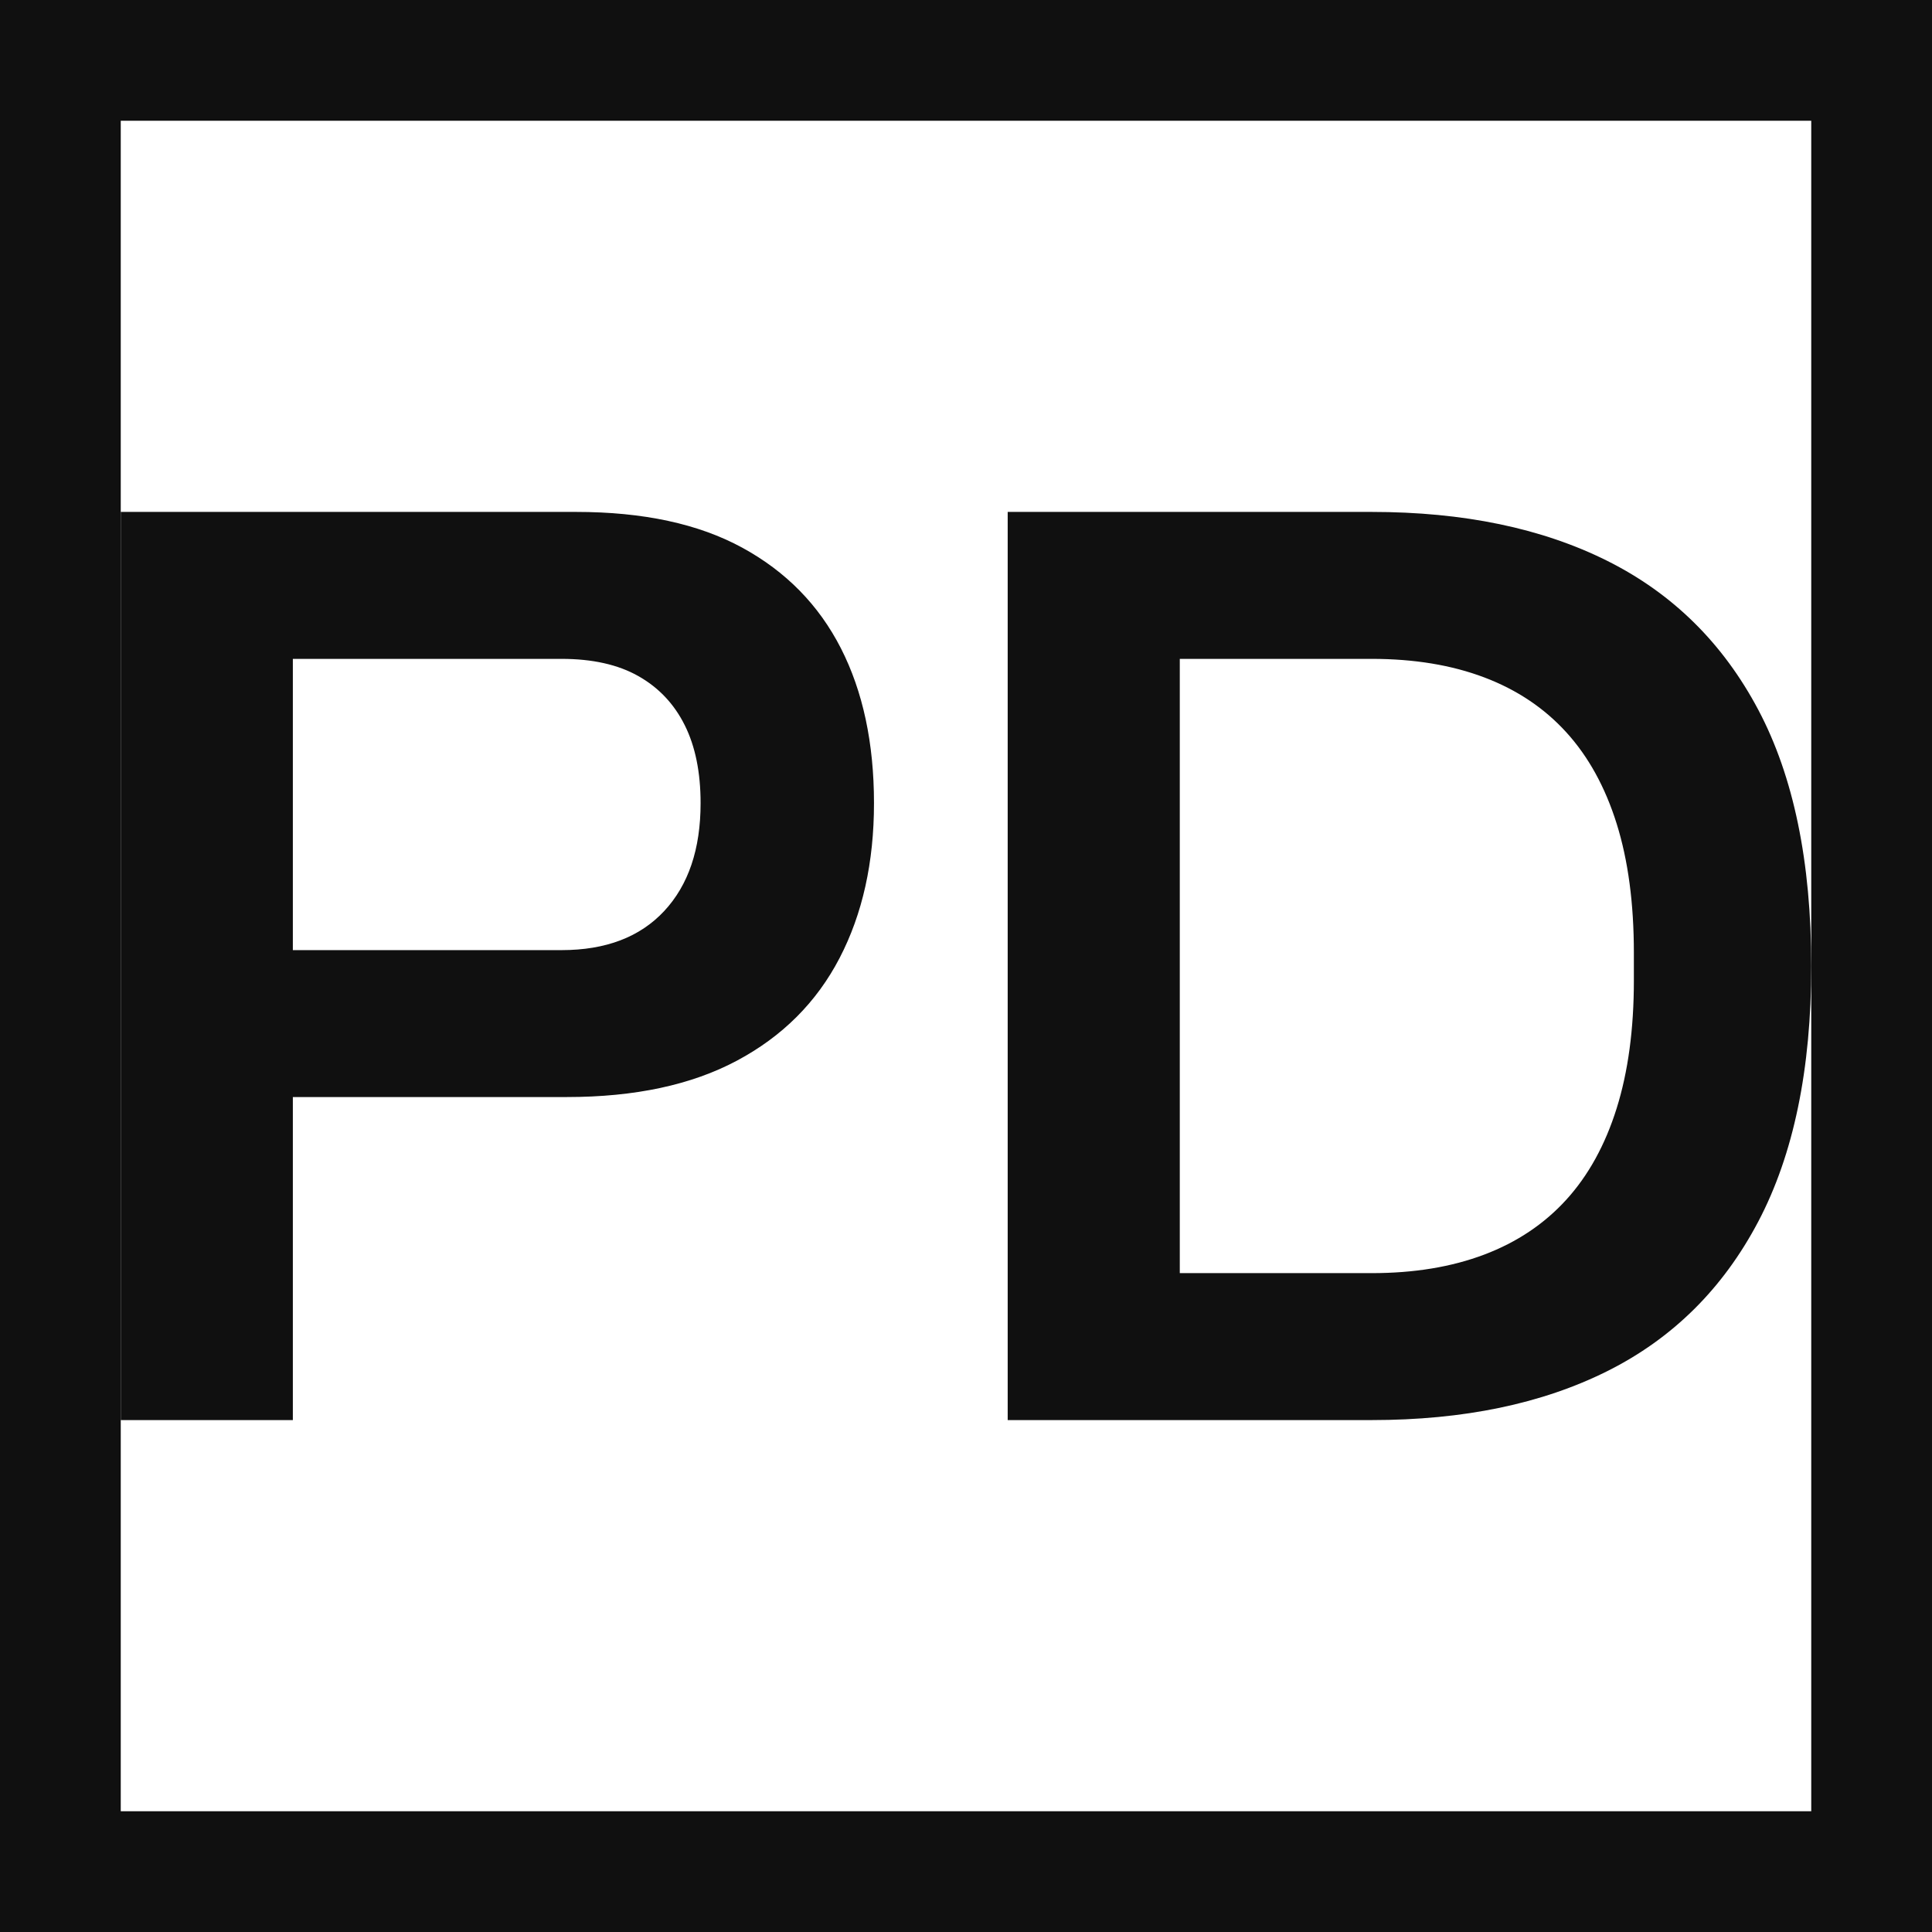
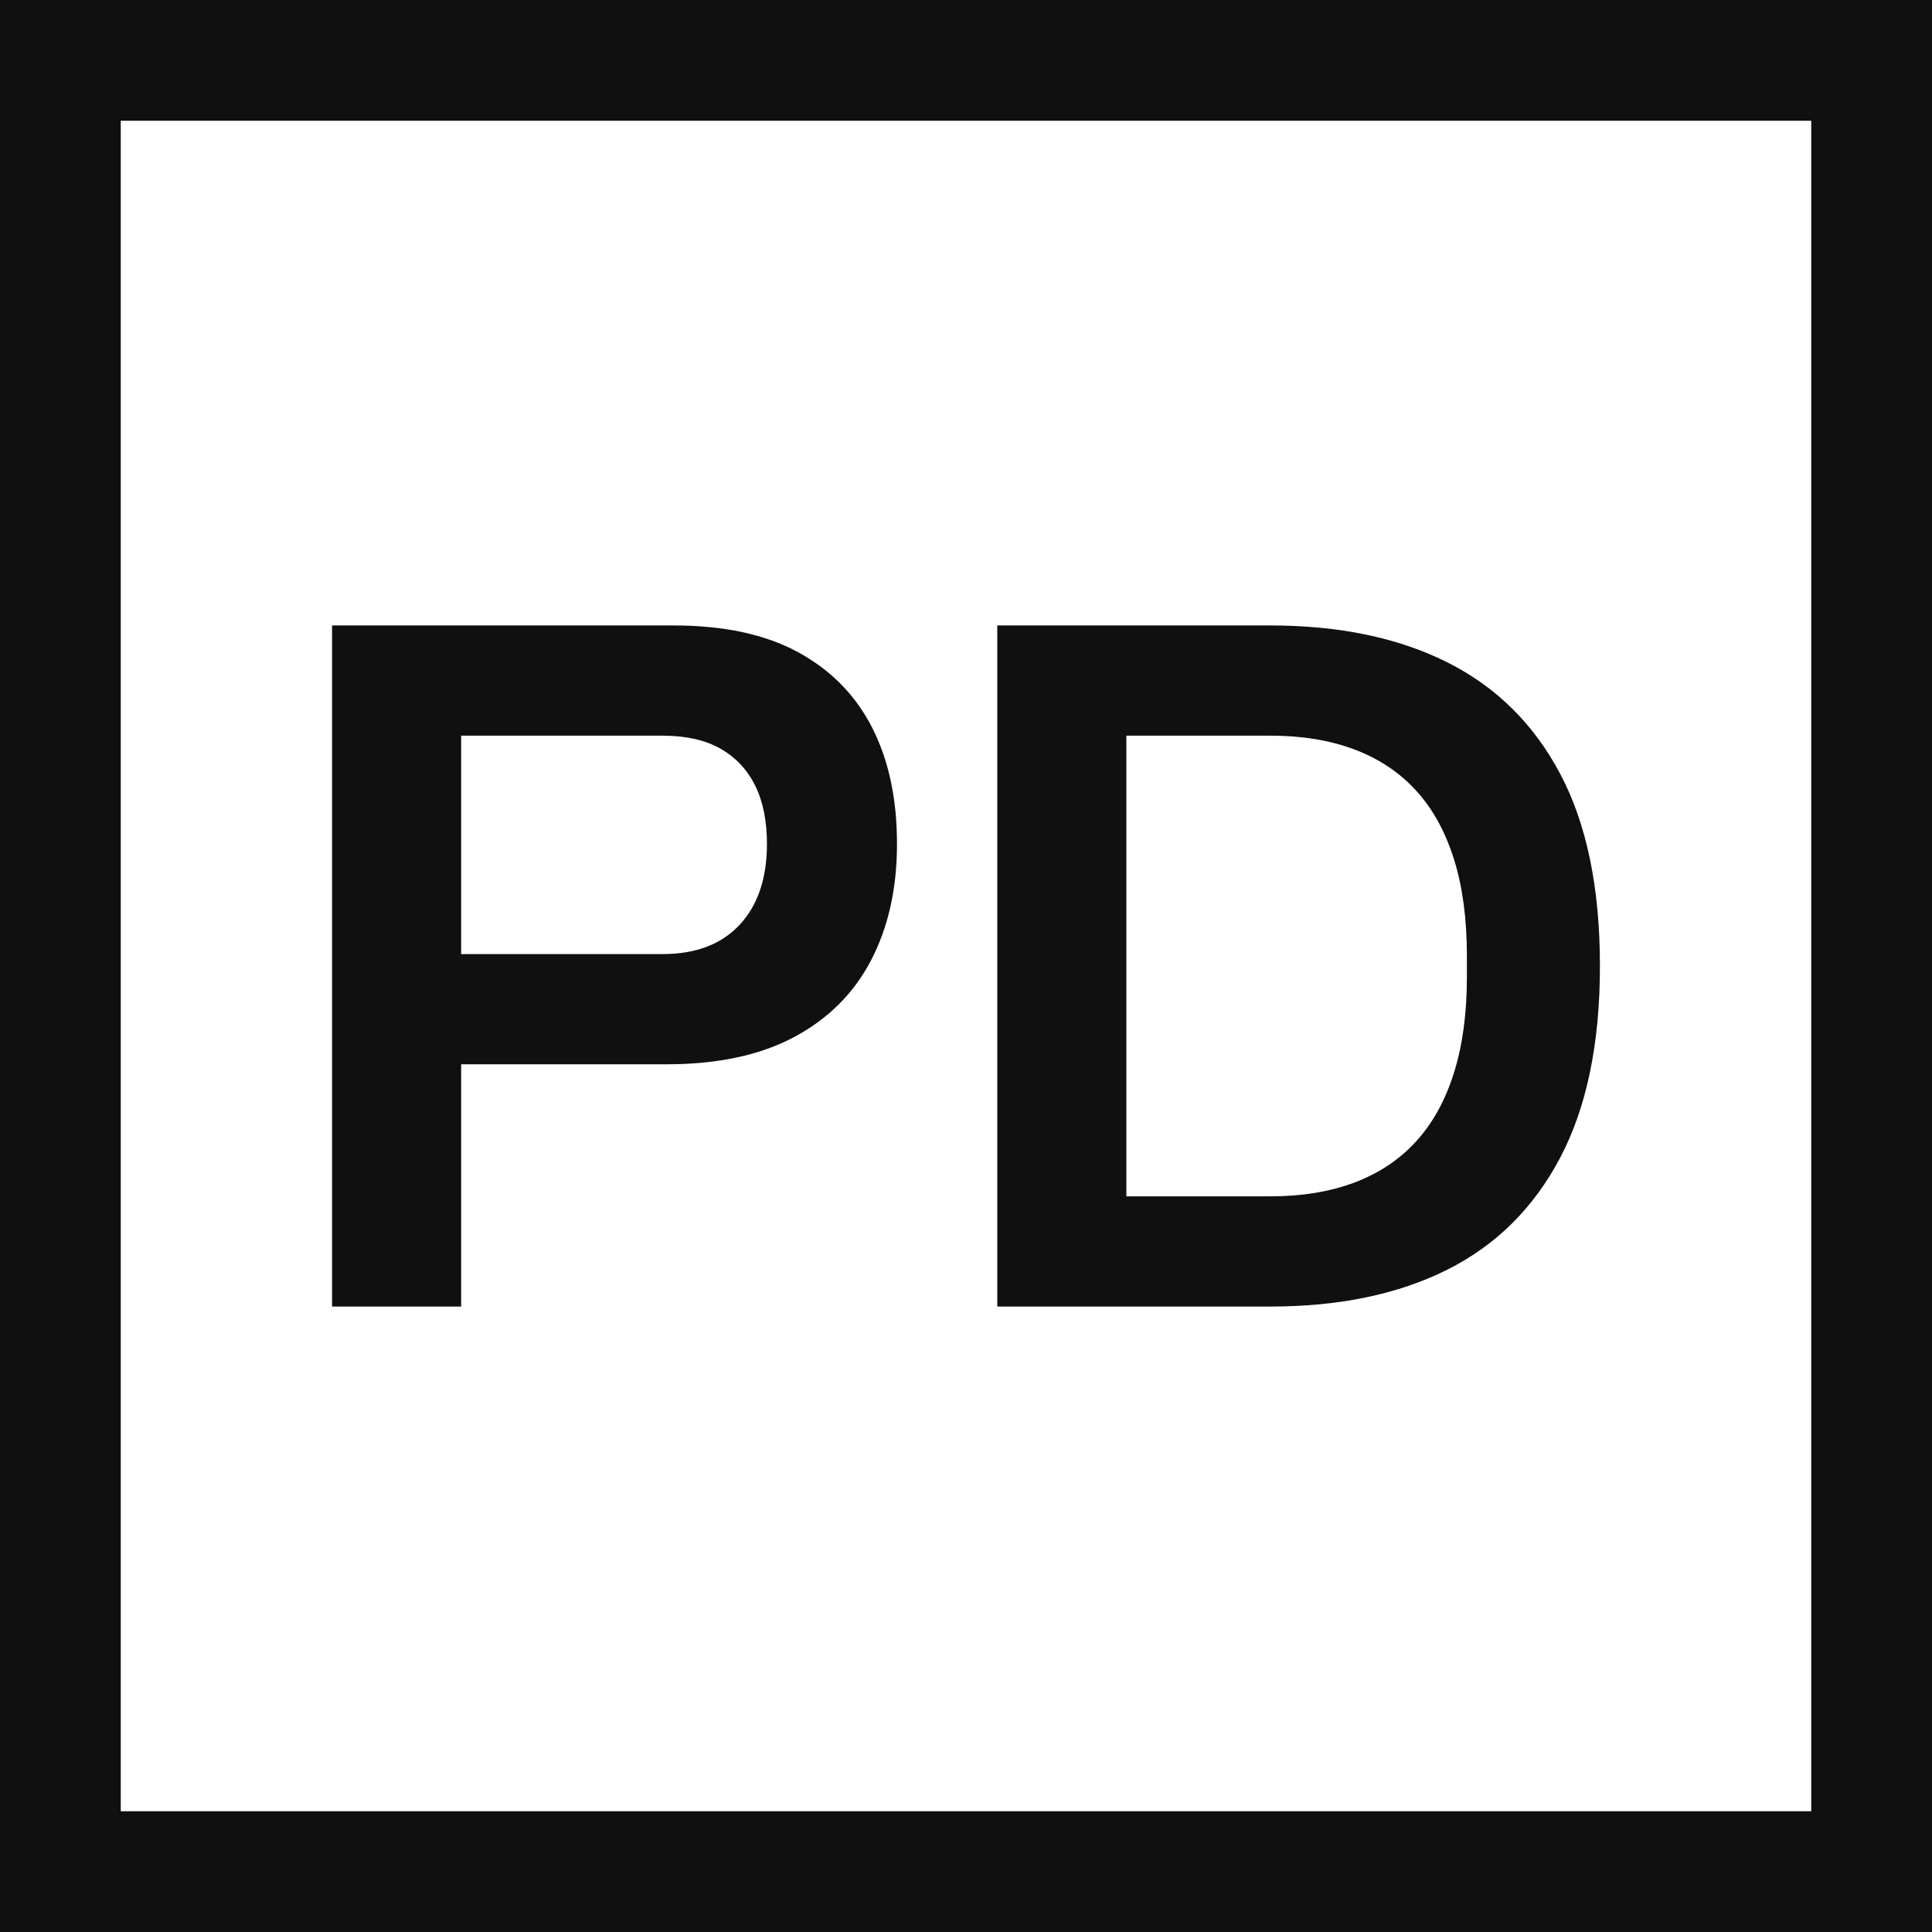
<svg xmlns="http://www.w3.org/2000/svg" viewBox="0 0 64 64">
  <rect width="64" height="64" fill="#ffffff" />
  <rect x="2" y="2" width="60" height="60" fill="none" stroke="#101010" stroke-width="4" />
-   <path d="M9.701 47.042L4.000 47.042L4.000 16.958L19.085 16.958Q22.418 16.958 24.589 18.143Q26.760 19.327 27.856 21.475Q28.952 23.624 28.952 26.606L28.952 26.606Q28.952 29.544 27.812 31.737Q26.672 33.930 24.413 35.135Q22.155 36.341 18.778 36.341L18.778 36.341L9.701 36.341L9.701 47.042ZM9.701 21.826L9.701 31.474L18.603 31.474Q20.796 31.474 22.002 30.180Q23.208 28.886 23.208 26.606L23.208 26.606Q23.208 25.071 22.681 24.019Q22.155 22.966 21.146 22.396Q20.138 21.826 18.603 21.826L18.603 21.826L9.701 21.826ZM45.441 47.042L33.381 47.042L33.381 16.958L45.441 16.958Q50.002 16.958 53.247 18.581Q56.492 20.204 58.246 23.514Q60 26.825 60 32L60 32Q60 37.131 58.246 40.464Q56.492 43.796 53.247 45.419Q50.002 47.042 45.441 47.042L45.441 47.042ZM39.082 21.826L39.082 42.174L45.441 42.174Q47.546 42.174 49.168 41.560Q50.791 40.946 51.887 39.740Q52.984 38.534 53.554 36.714Q54.124 34.894 54.124 32.482L54.124 32.482L54.124 31.561Q54.124 29.106 53.554 27.286Q52.984 25.466 51.887 24.260Q50.791 23.054 49.168 22.440Q47.546 21.826 45.441 21.826L45.441 21.826L39.082 21.826Z" fill="#101010" />
+   <path d="M15.276 43.281L11.000 43.281L11.000 20.719L22.314 20.719Q24.814 20.719 26.442 21.607Q28.070 22.495 28.892 24.106Q29.714 25.718 29.714 27.955L29.714 27.955Q29.714 30.158 28.859 31.803Q28.004 33.447 26.310 34.352Q24.616 35.256 22.084 35.256L22.084 35.256L15.276 35.256L15.276 43.281ZM15.276 24.370L15.276 31.605L21.952 31.605Q23.597 31.605 24.501 30.635Q25.406 29.665 25.406 27.955L25.406 27.955Q25.406 26.803 25.011 26.014Q24.616 25.225 23.860 24.797Q23.103 24.370 21.952 24.370L21.952 24.370L15.276 24.370ZM42.081 43.281L33.036 43.281L33.036 20.719L42.081 20.719Q45.501 20.719 47.935 21.936Q50.369 23.153 51.684 25.636Q53.000 28.119 53.000 32.000L53.000 32.000Q53.000 35.848 51.684 38.348Q50.369 40.847 47.935 42.064Q45.501 43.281 42.081 43.281L42.081 43.281ZM37.312 24.370L37.312 39.630L42.081 39.630Q43.659 39.630 44.876 39.170Q46.093 38.709 46.915 37.805Q47.738 36.901 48.165 35.536Q48.593 34.171 48.593 32.362L48.593 32.362L48.593 31.671Q48.593 29.829 48.165 28.464Q47.738 27.099 46.915 26.195Q46.093 25.291 44.876 24.830Q43.659 24.370 42.081 24.370L42.081 24.370L37.312 24.370Z" fill="#101010" />
</svg>
